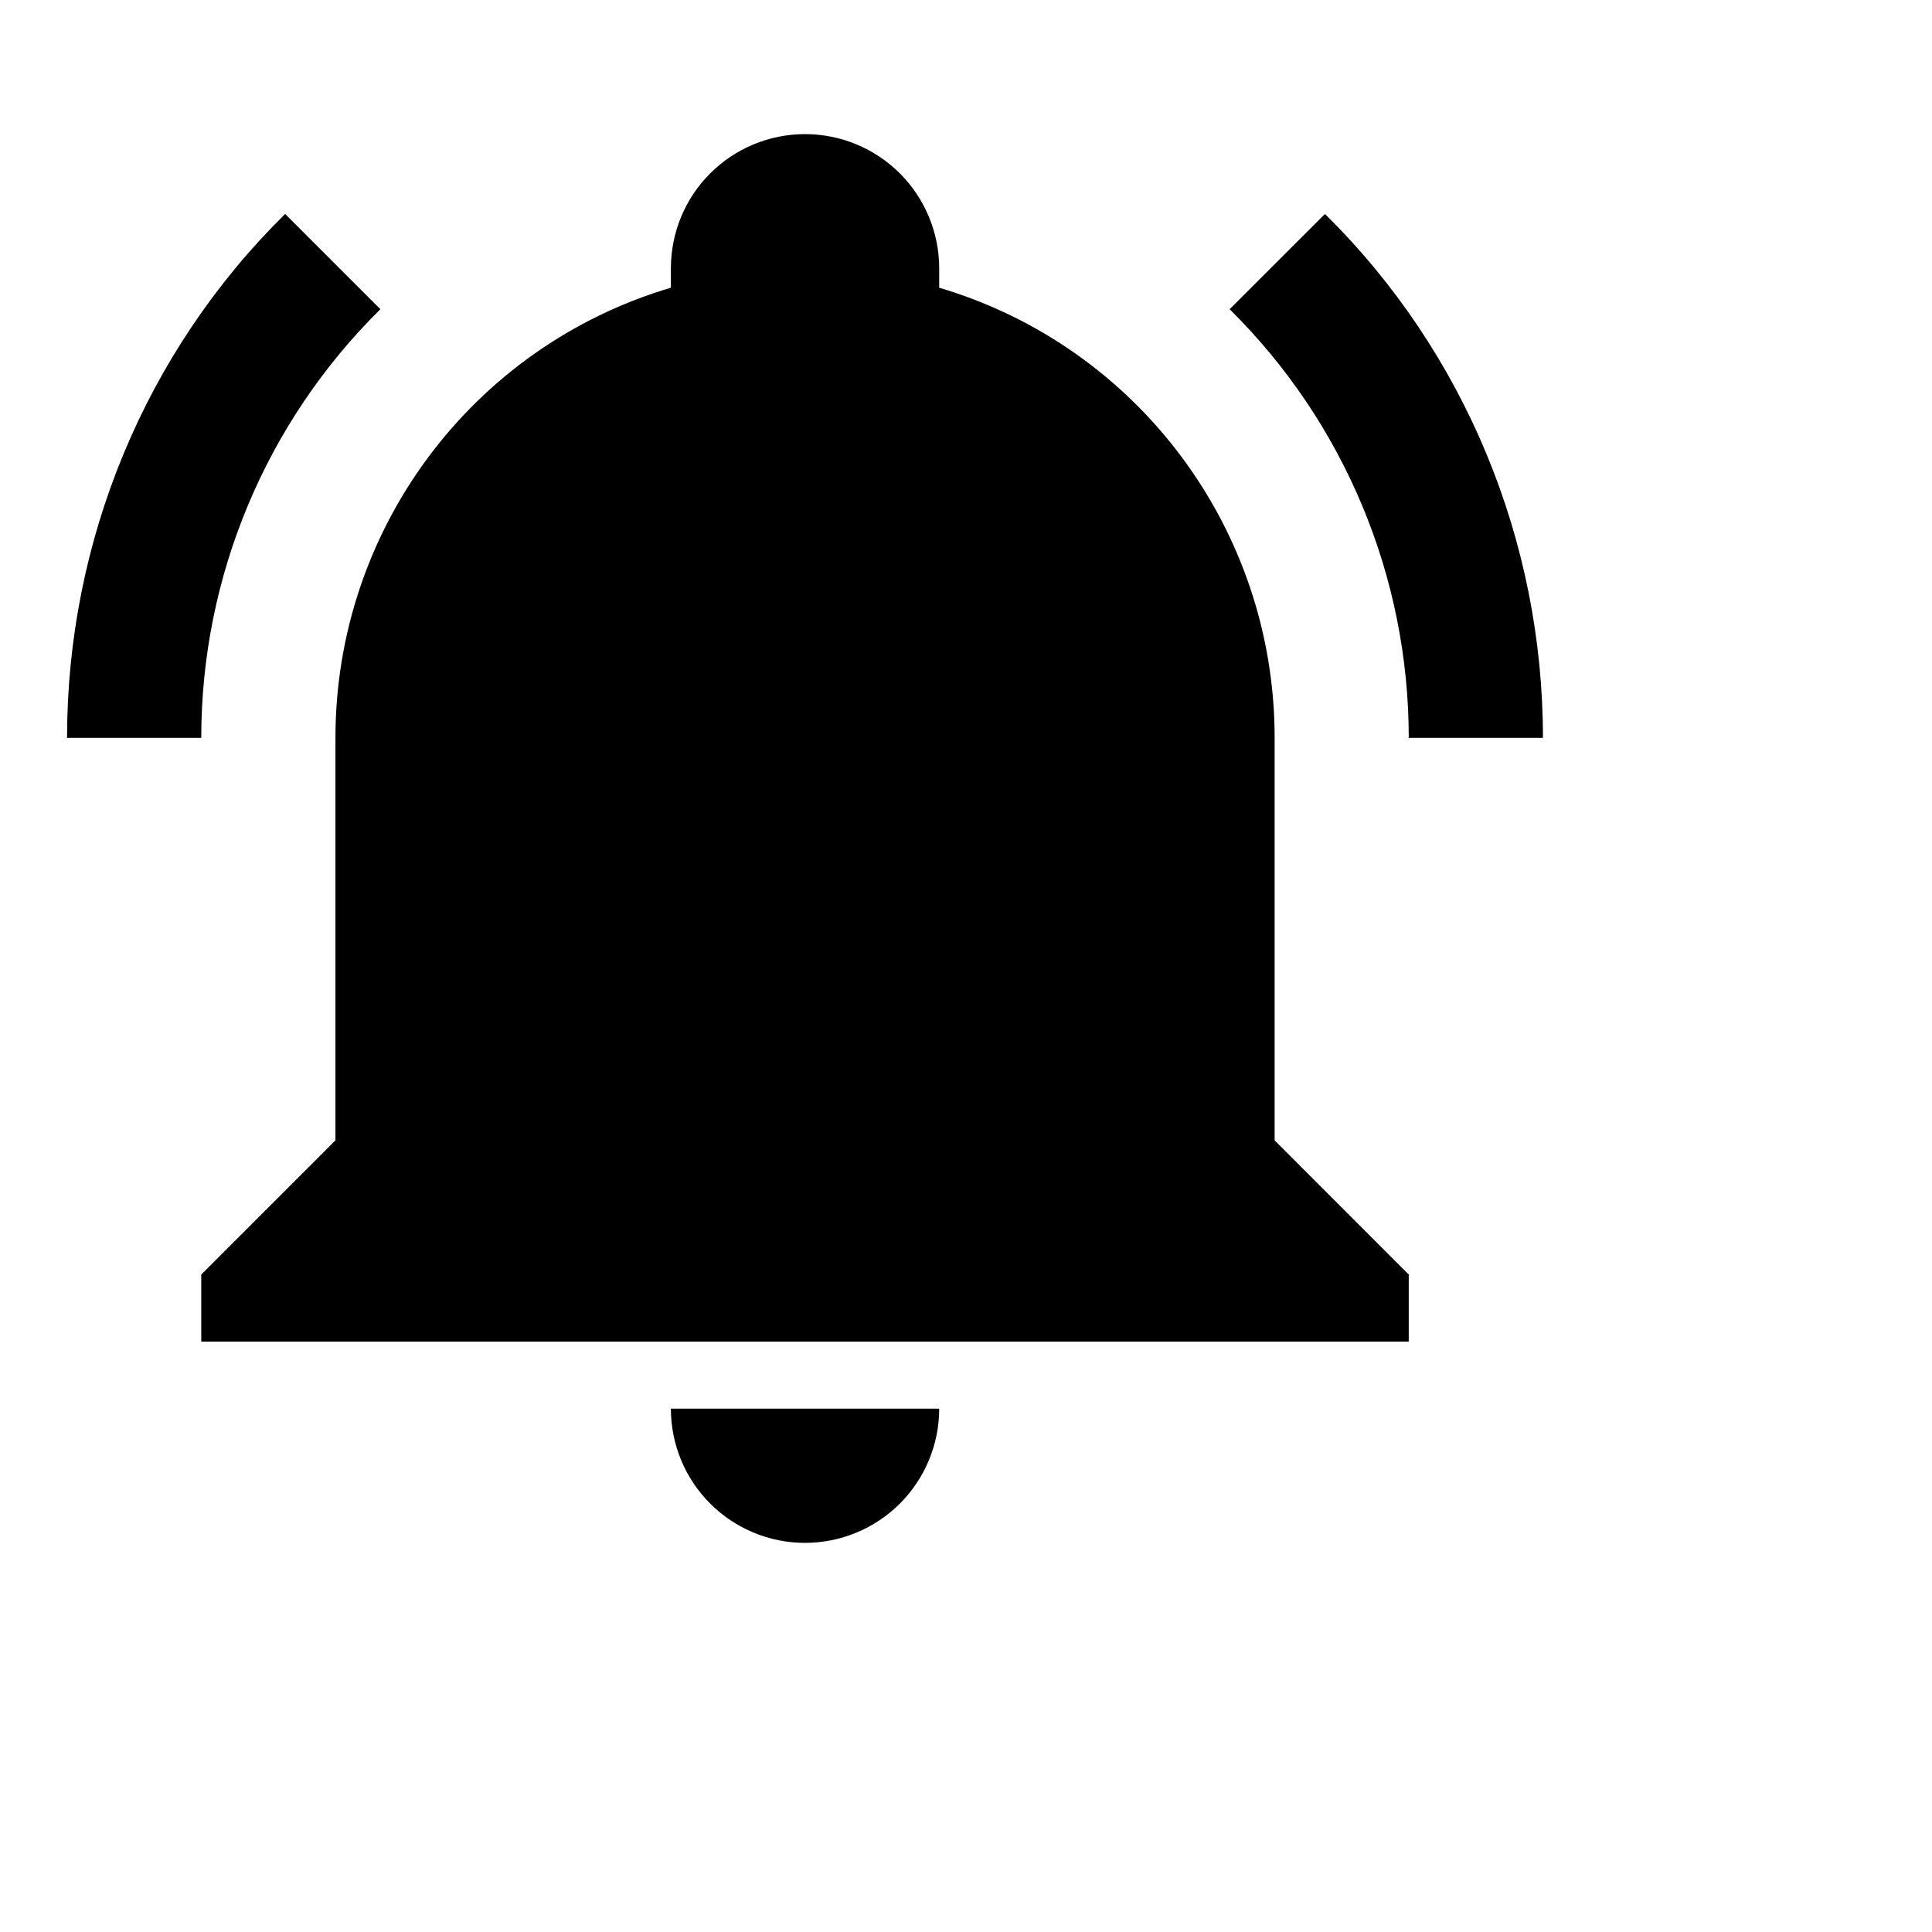
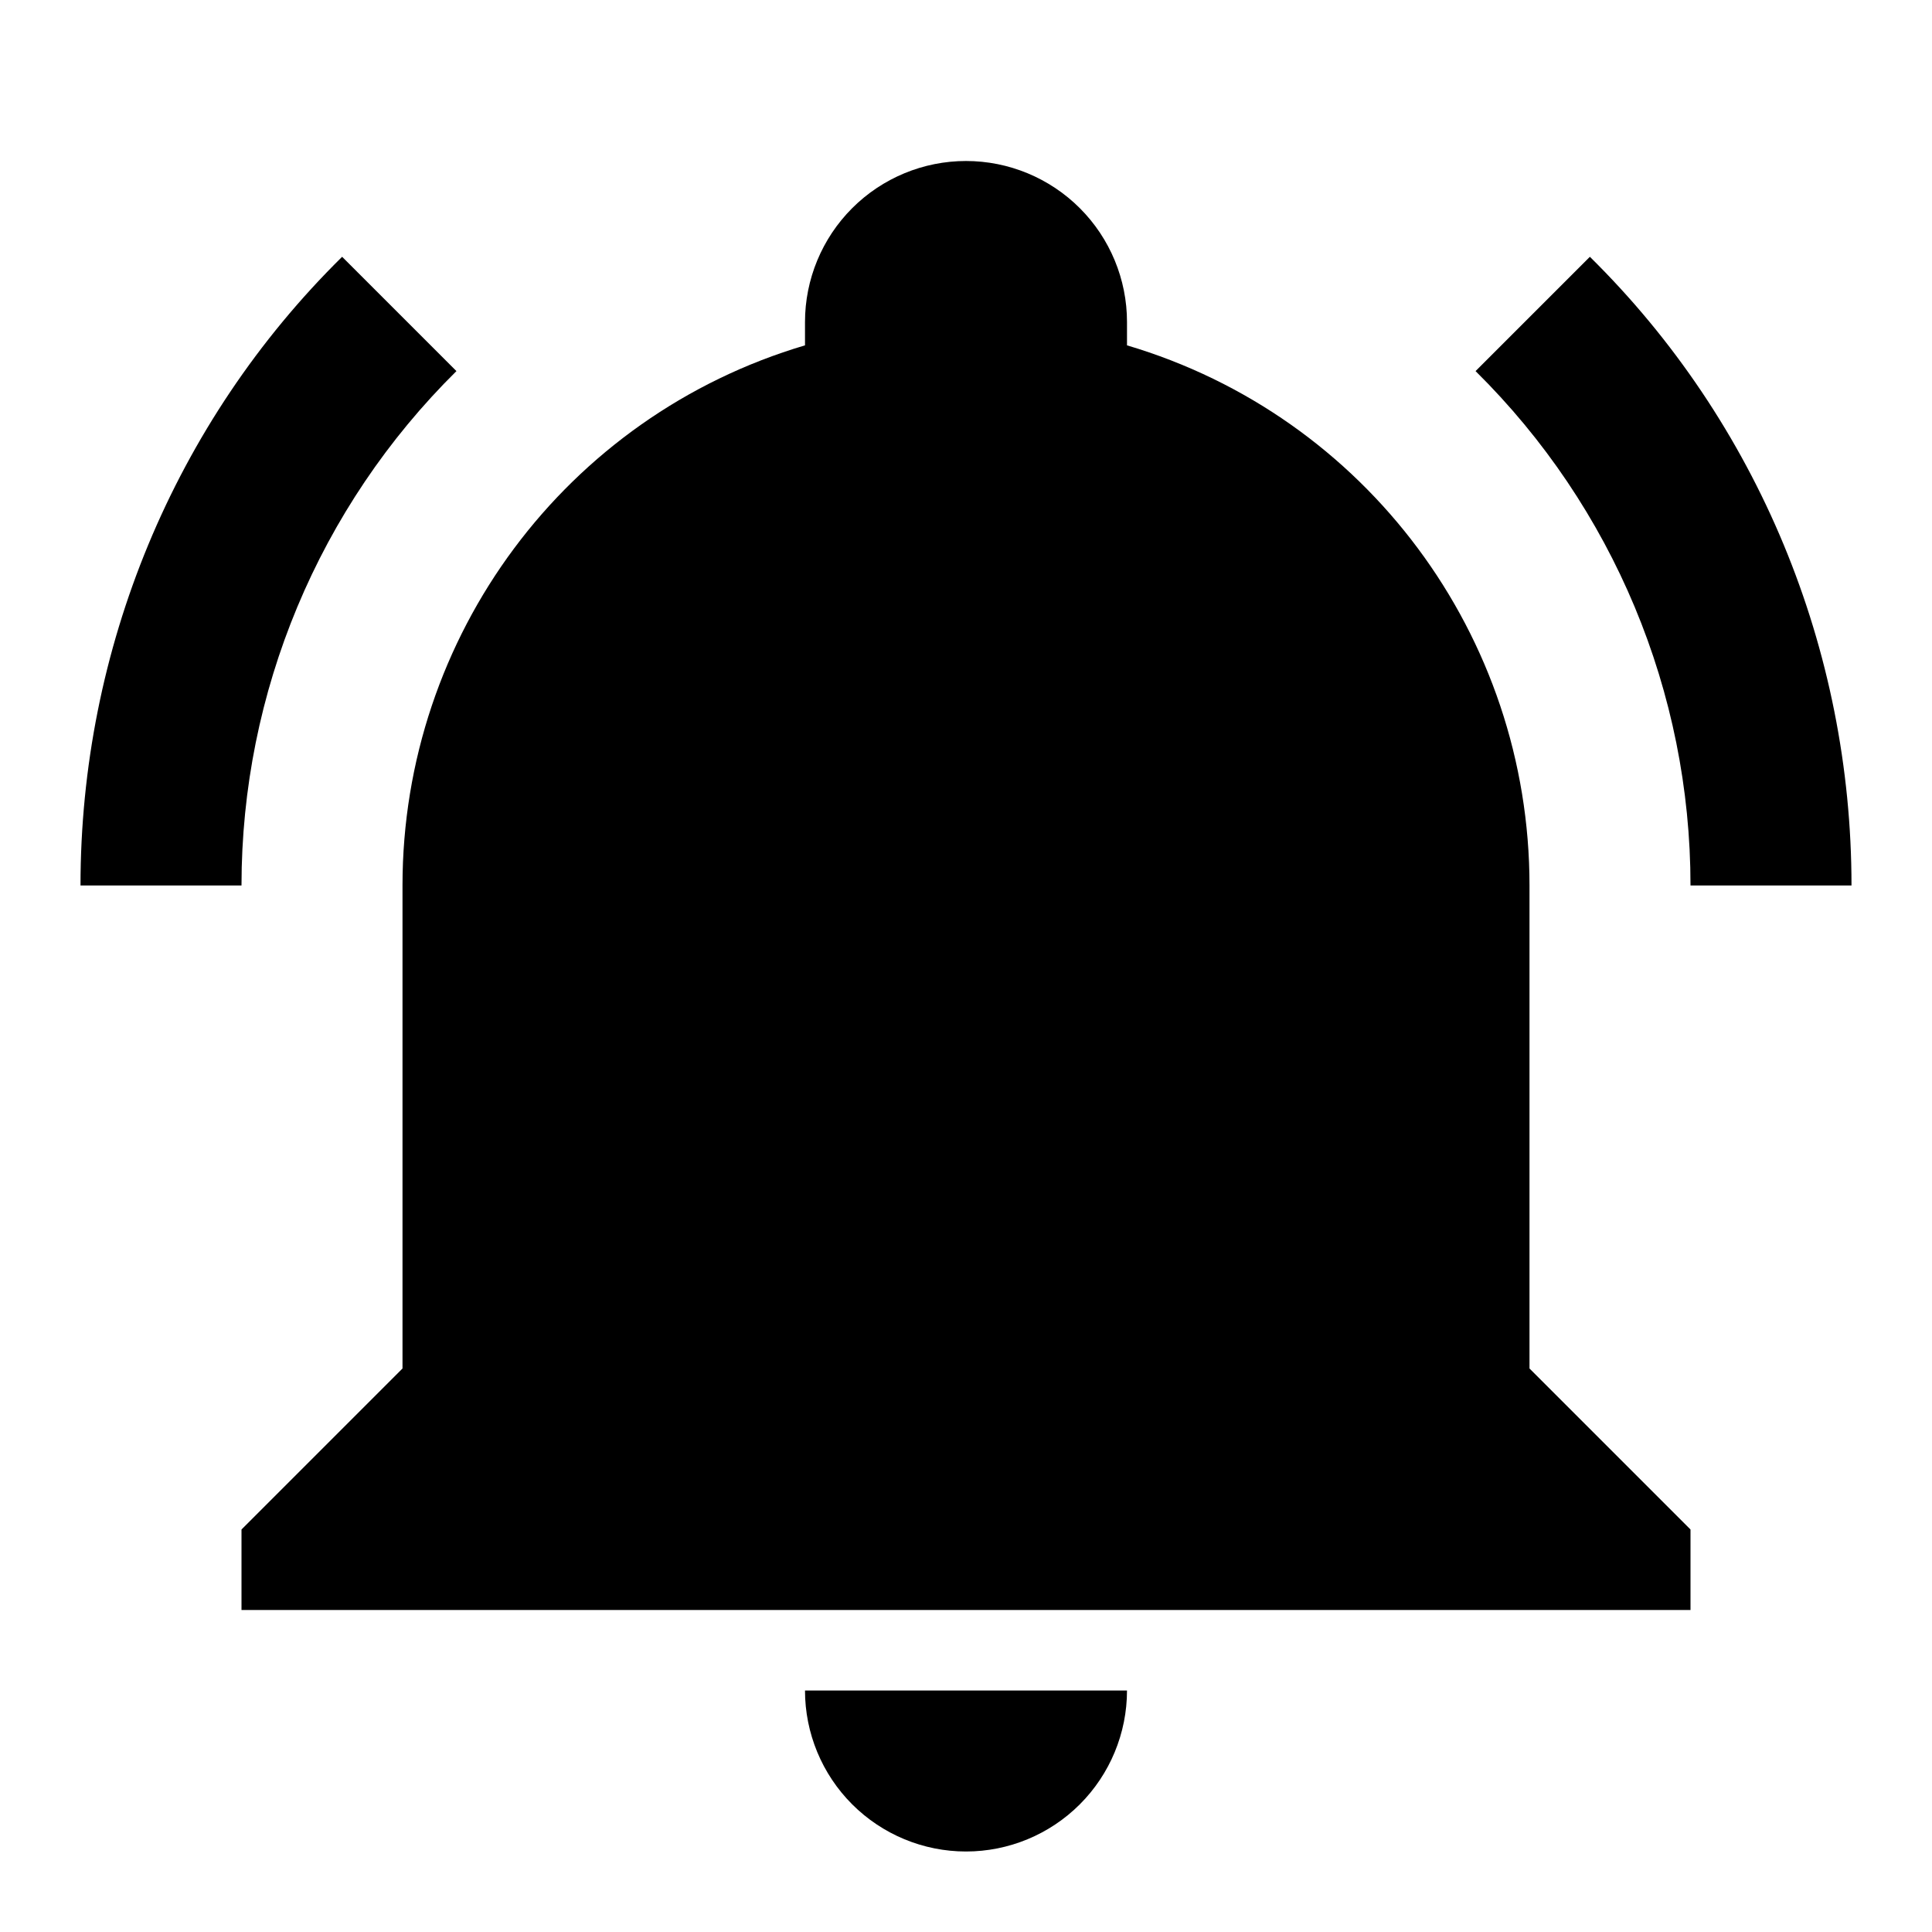
<svg xmlns="http://www.w3.org/2000/svg" width="24" height="24" viewBox="0 0 24 24" fill="none">
-   <path d="M17.5 15.833V16.666H2.5V15.833L4.167 14.166V9.166C4.167 6.583 5.859 4.308 8.334 3.574C8.334 3.491 8.334 3.416 8.334 3.333C8.334 2.891 8.509 2.467 8.822 2.154C9.134 1.842 9.558 1.666 10 1.666C10.442 1.666 10.866 1.842 11.179 2.154C11.491 2.467 11.667 2.891 11.667 3.333C11.667 3.416 11.667 3.491 11.667 3.574C14.142 4.308 15.834 6.583 15.834 9.166V14.166L17.5 15.833ZM11.667 17.499C11.667 17.941 11.491 18.365 11.179 18.678C10.866 18.99 10.442 19.166 10 19.166C9.558 19.166 9.134 18.99 8.822 18.678C8.509 18.365 8.334 17.941 8.334 17.499H11.667ZM16.459 2.658L15.275 3.841C16.7 5.249 17.5 7.166 17.5 9.166H19.167C19.167 6.724 18.2 4.374 16.459 2.658ZM0.833 9.166H2.5C2.5 7.166 3.3 5.249 4.725 3.841L3.542 2.658C1.8 4.374 0.833 6.724 0.833 9.166Z" fill="black" />
+   <path d="M21 19V20H3V19L5 17V11C5 7.9 7.03 5.17 10 4.29C10 4.19 10 4.1 10 4C10 3.47 10.211 2.961 10.586 2.586C10.961 2.211 11.47 2 12 2C12.53 2 13.039 2.211 13.414 2.586C13.789 2.961 14 3.47 14 4C14 4.1 14 4.19 14 4.29C16.97 5.17 19 7.9 19 11V17L21 19ZM14 21C14 21.53 13.789 22.039 13.414 22.414C13.039 22.789 12.53 23 12 23C11.47 23 10.961 22.789 10.586 22.414C10.211 22.039 10 21.53 10 21H14ZM19.75 3.19L18.33 4.61C20.04 6.3 21 8.6 21 11H23C23 8.07 21.84 5.25 19.75 3.19ZM1 11H3C3 8.6 3.96 6.3 5.67 4.61L4.25 3.19C2.16 5.25 1 8.07 1 11Z" fill="black" />
</svg>
